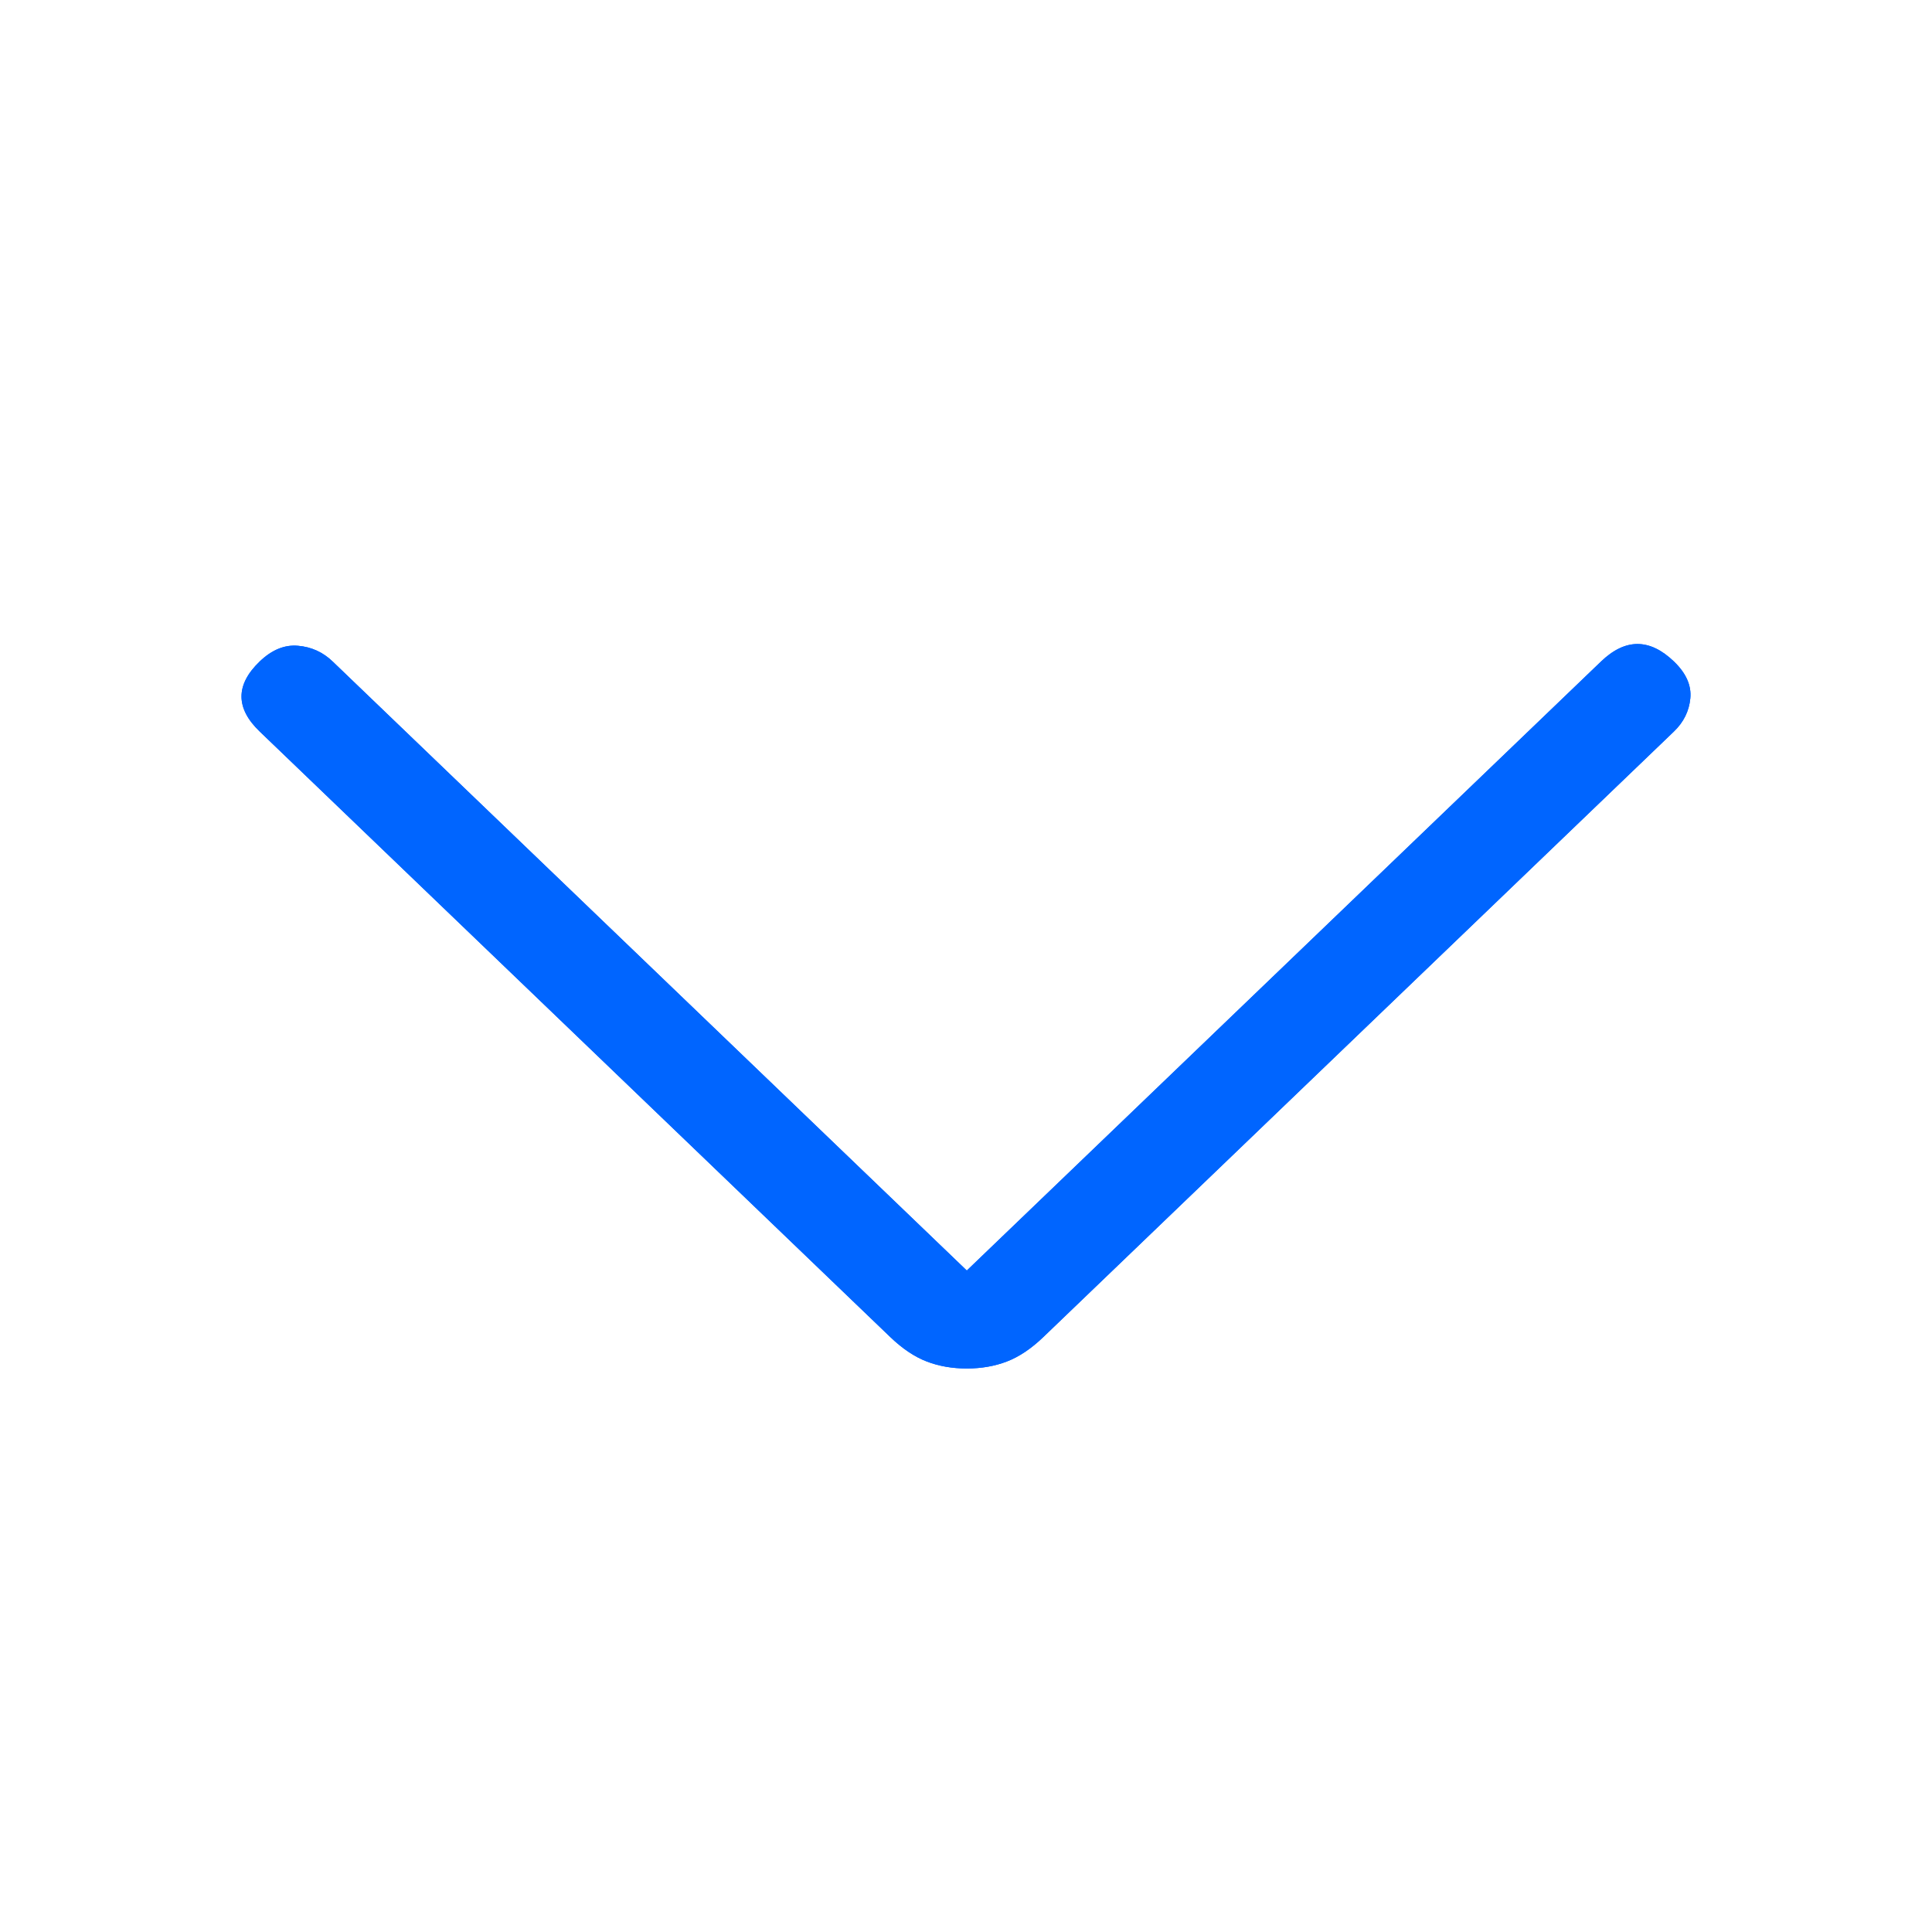
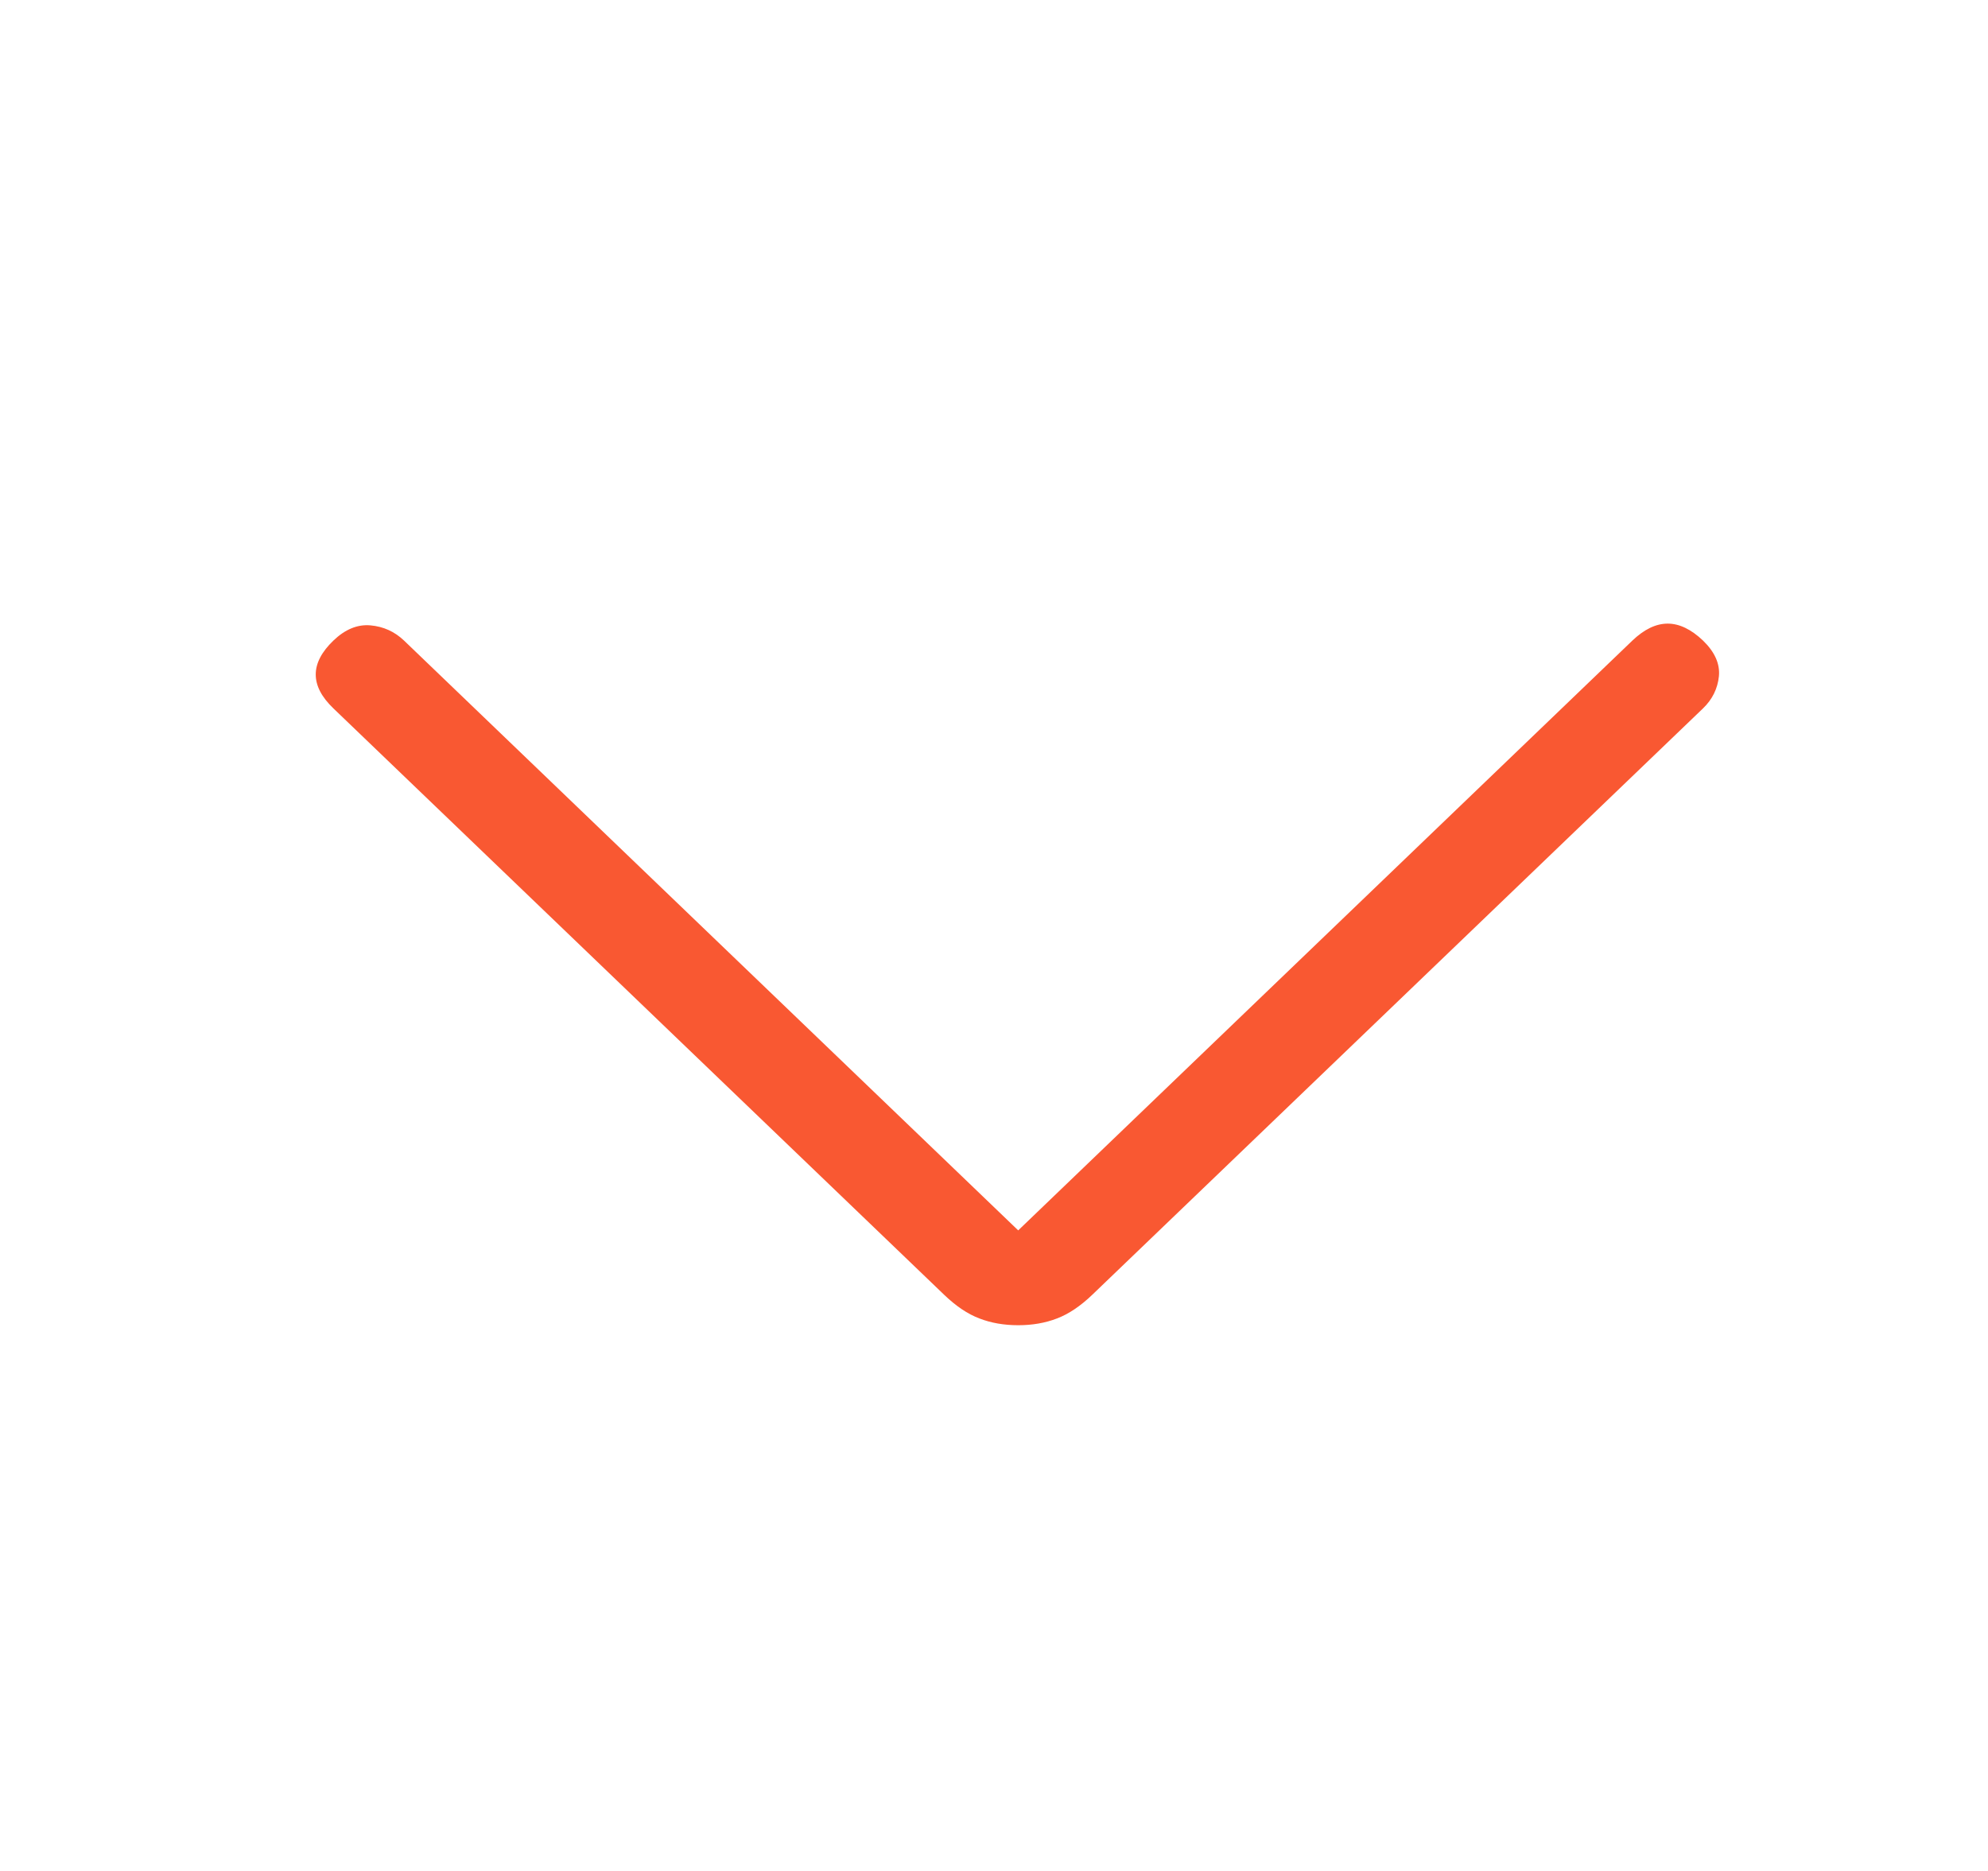
- <svg xmlns="http://www.w3.org/2000/svg" width="24" height="24" viewBox="0 0 24 24" fill="none">
-   <path d="M12.01 15.783L4.132 8.217C4.011 8.101 3.868 8.036 3.702 8.022C3.536 8.007 3.377 8.072 3.226 8.217C3.075 8.362 3 8.507 3 8.652C3 8.797 3.075 8.942 3.226 9.087L11.059 16.609C11.21 16.754 11.361 16.855 11.512 16.913C11.663 16.971 11.829 17 12.01 17C12.191 17 12.357 16.971 12.508 16.913C12.659 16.855 12.81 16.754 12.961 16.609L20.794 9.087C20.915 8.971 20.983 8.833 20.998 8.674C21.013 8.514 20.945 8.362 20.794 8.217C20.643 8.072 20.492 8 20.341 8C20.191 8 20.04 8.072 19.889 8.217L12.01 15.783Z" fill="#0065FF" />
-   <path d="M12.01 15.783L4.132 8.217C4.011 8.101 3.868 8.036 3.702 8.022C3.536 8.007 3.377 8.072 3.226 8.217C3.075 8.362 3 8.507 3 8.652C3 8.797 3.075 8.942 3.226 9.087L11.059 16.609C11.21 16.754 11.361 16.855 11.512 16.913C11.663 16.971 11.829 17 12.01 17C12.191 17 12.357 16.971 12.508 16.913C12.659 16.855 12.81 16.754 12.961 16.609L20.794 9.087C20.915 8.971 20.983 8.833 20.998 8.674C21.013 8.514 20.945 8.362 20.794 8.217C20.643 8.072 20.492 8 20.341 8C20.191 8 20.04 8.072 19.889 8.217L12.01 15.783Z" fill="#0065FF" />
+ <svg xmlns="http://www.w3.org/2000/svg" width="17" height="16" viewBox="0 0 17 16" fill="none">
+   <path d="M8.707 10.522L3.455 5.478C3.374 5.401 3.279 5.358 3.168 5.348C3.057 5.338 2.951 5.382 2.851 5.478C2.75 5.575 2.7 5.672 2.7 5.768C2.7 5.865 2.75 5.961 2.851 6.058L8.073 11.072C8.174 11.169 8.274 11.237 8.375 11.275C8.475 11.314 8.586 11.333 8.707 11.333C8.828 11.333 8.938 11.314 9.039 11.275C9.139 11.237 9.24 11.169 9.341 11.072L14.563 6.058C14.643 5.981 14.688 5.889 14.699 5.783C14.709 5.676 14.663 5.575 14.563 5.478C14.462 5.382 14.361 5.333 14.261 5.333C14.16 5.333 14.06 5.382 13.959 5.478L8.707 10.522Z" fill="#F95832" />
</svg>
